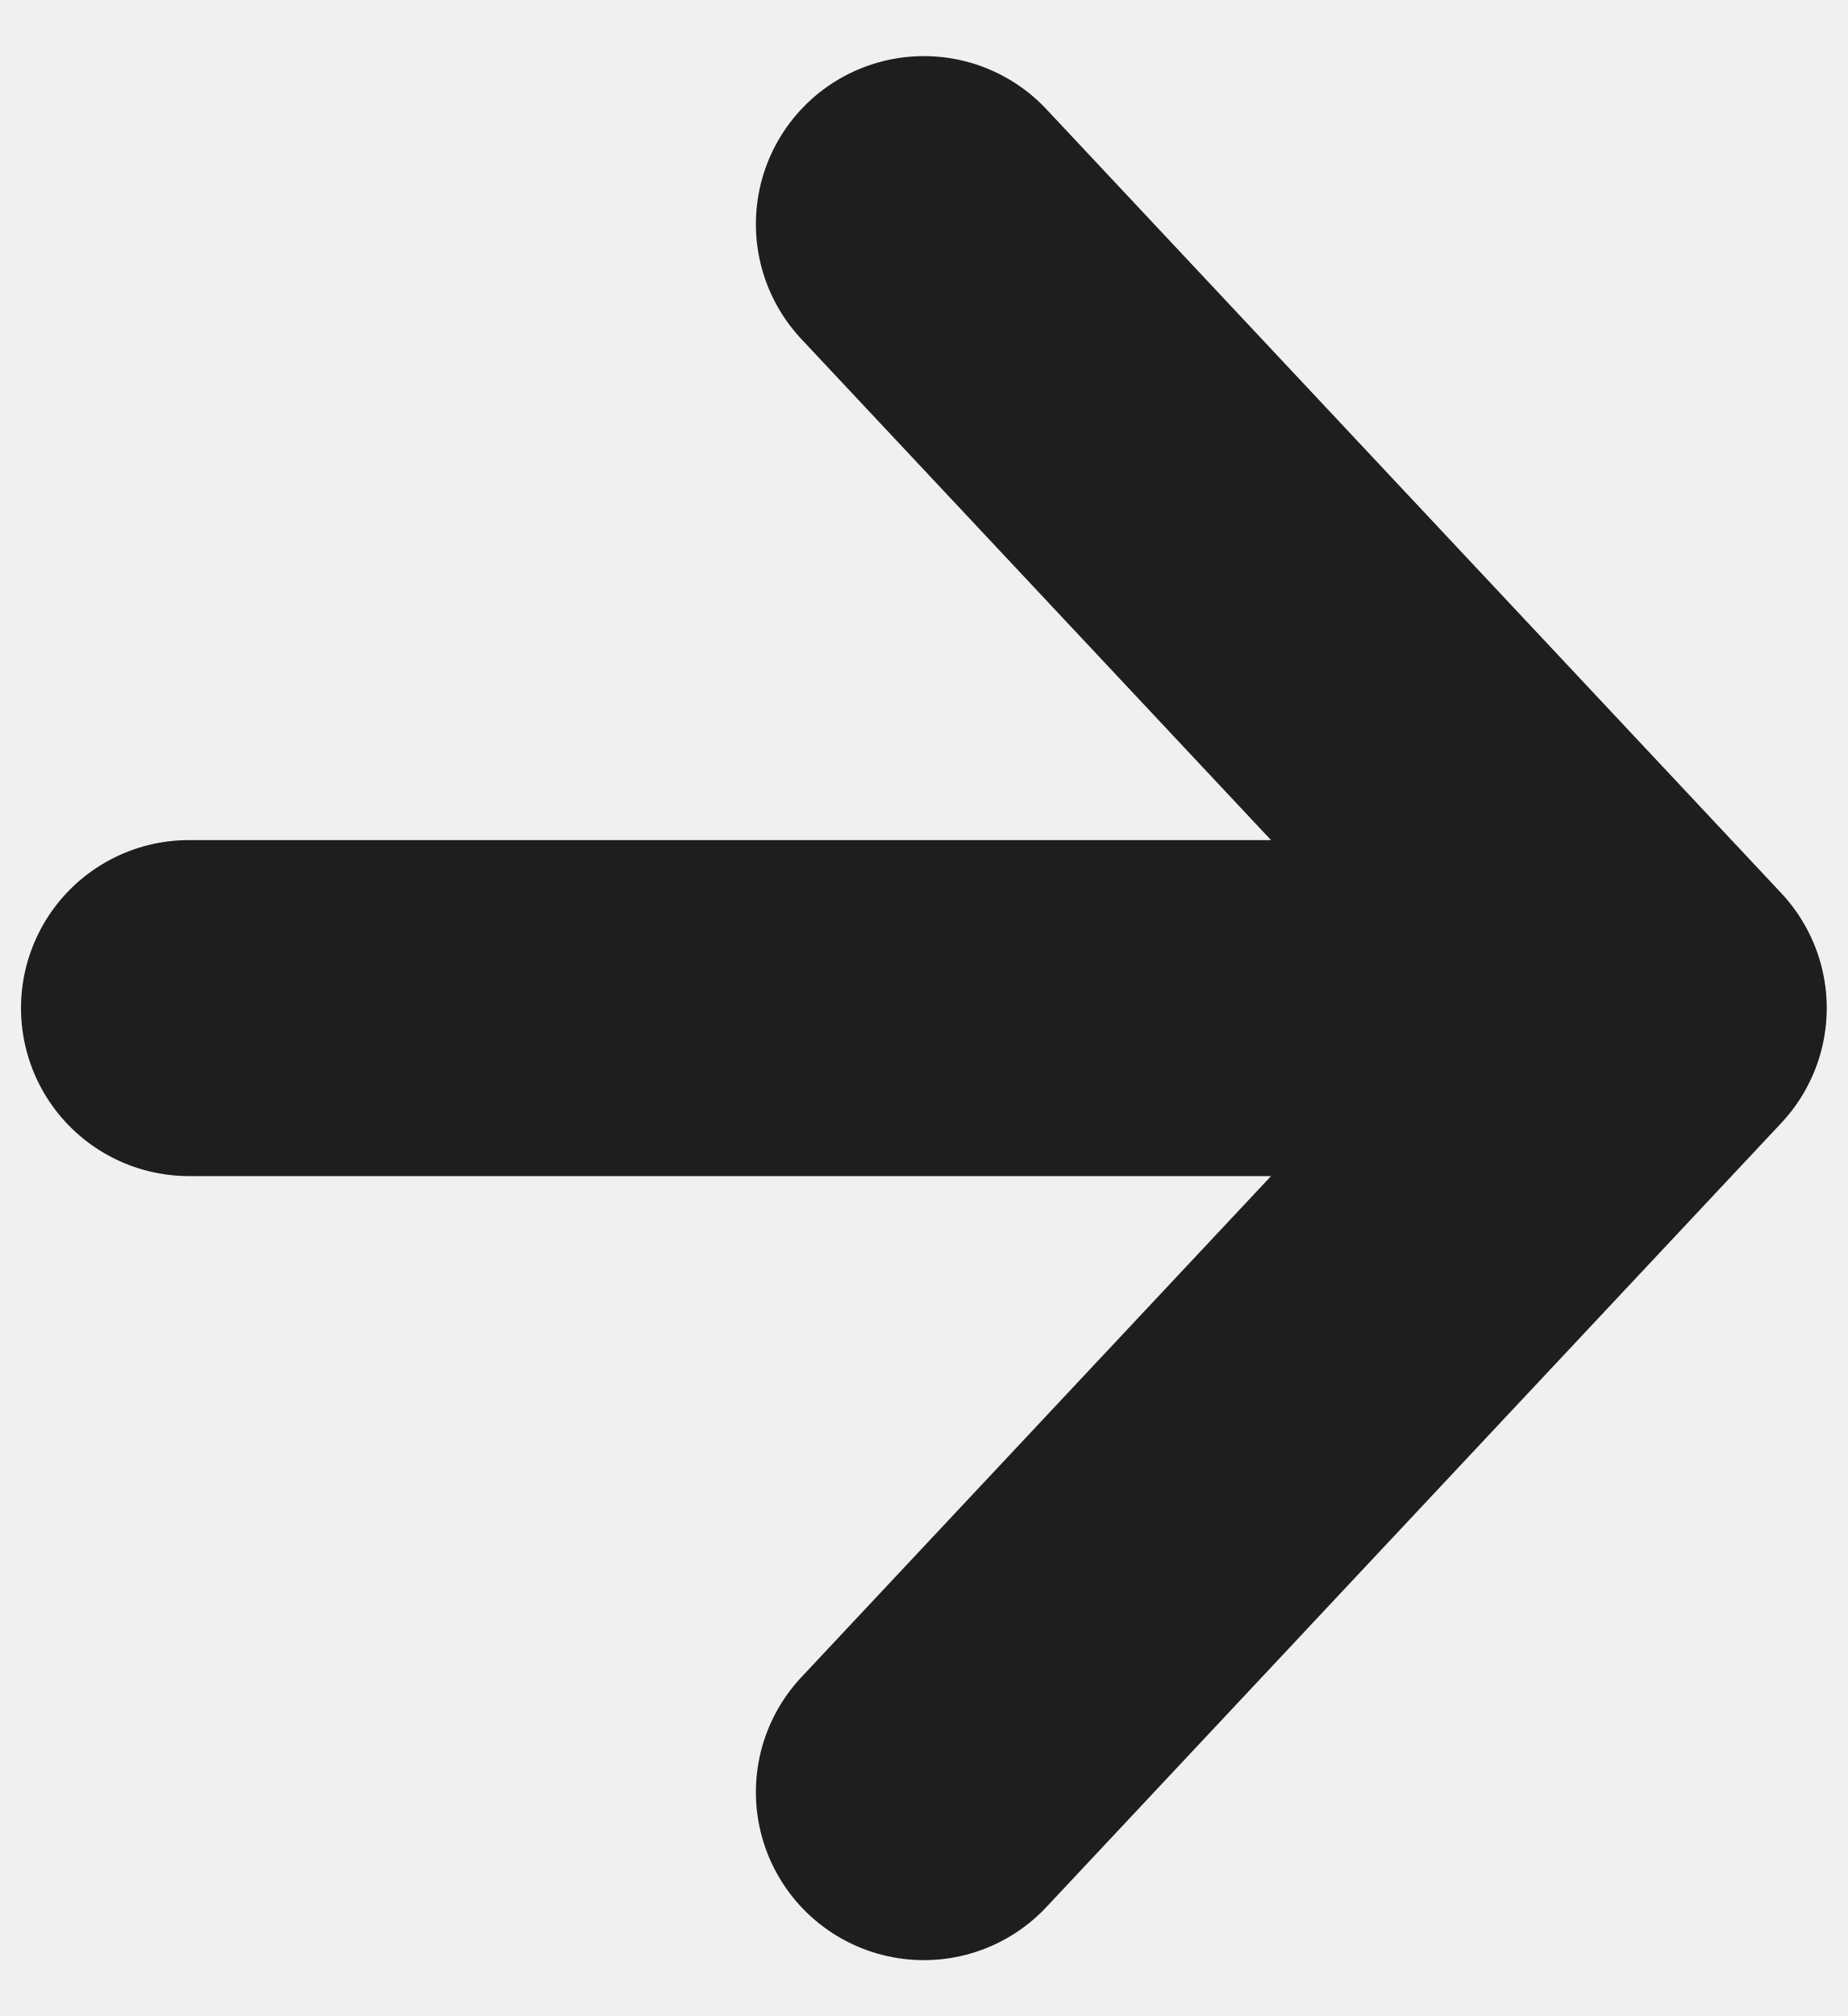
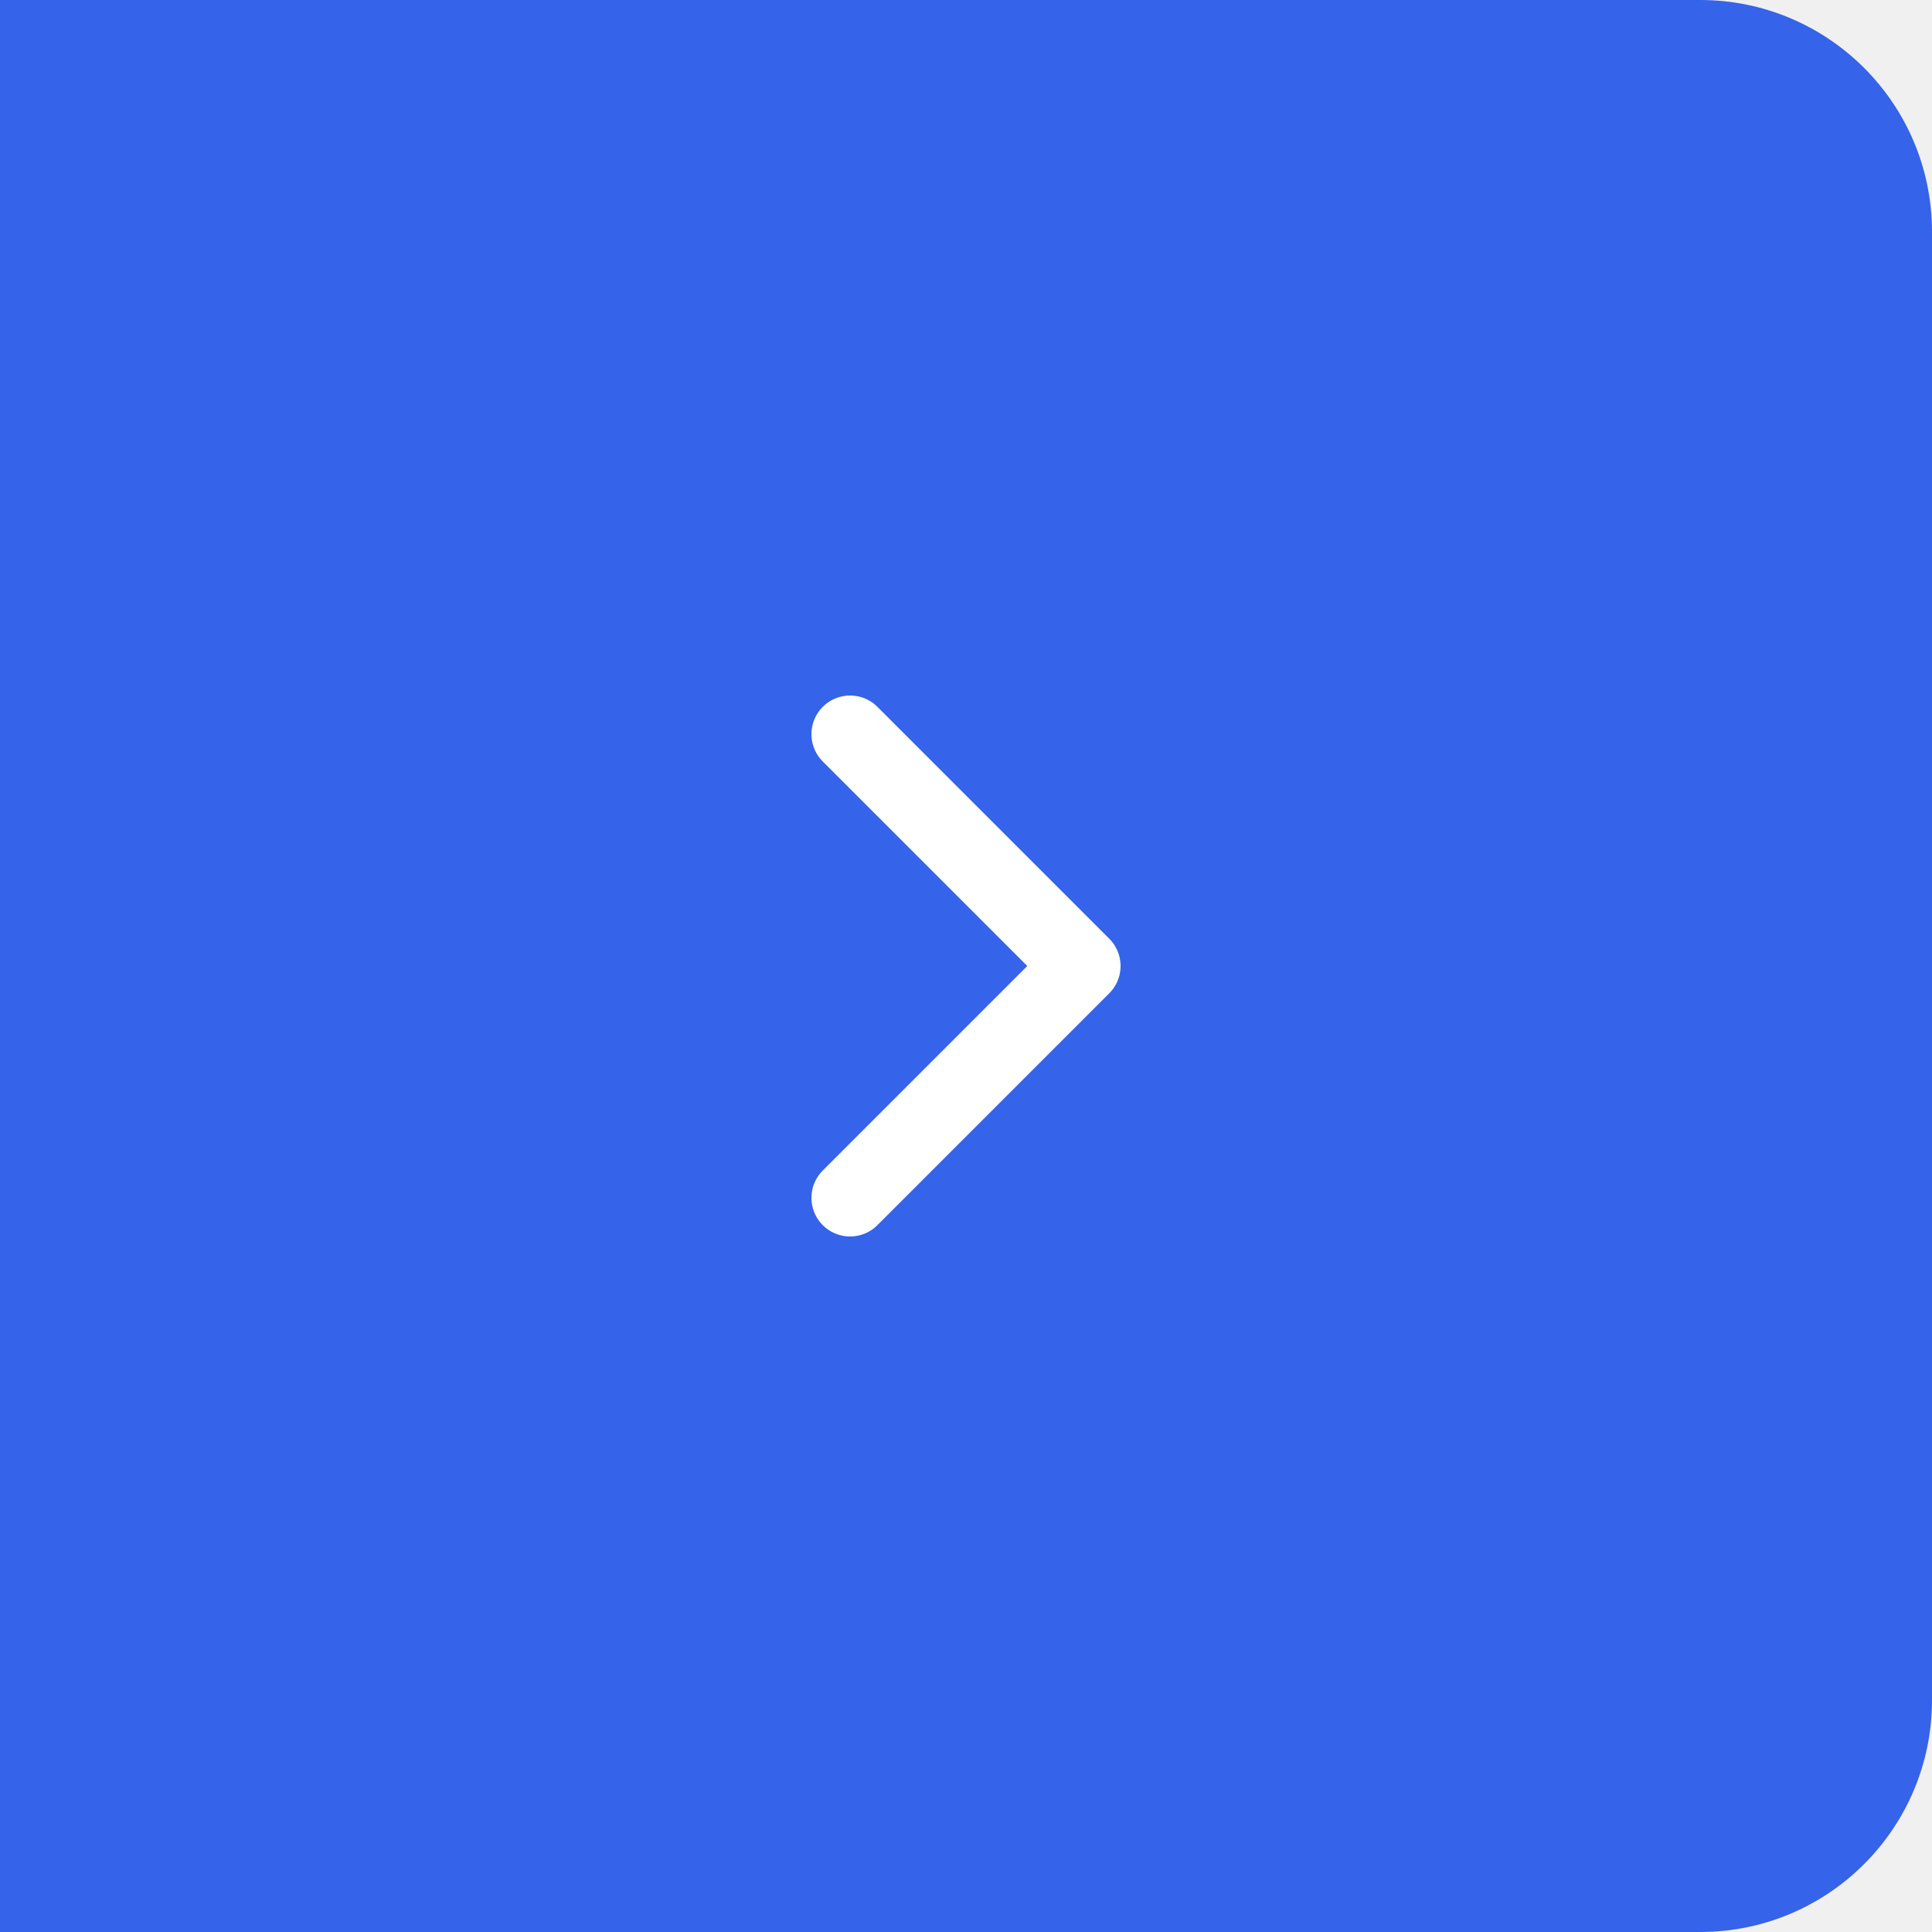
- <svg xmlns="http://www.w3.org/2000/svg" width="22" height="24" viewBox="0 0 22 24" fill="none">
-   <path d="M2.25 12.001H19.75M19.75 12.001L11 2.668M19.75 12.001L11 21.335" stroke="#1E1E1E" stroke-width="4" stroke-linecap="round" stroke-linejoin="round" />
+ <svg xmlns="http://www.w3.org/2000/svg" width="50" height="50" viewBox="0 0 50 50" fill="none">
+   <path d="M0 0H44C47.314 0 50 2.686 50 6V44C50 47.314 47.314 50 44 50H0V0Z" fill="#3563E9" />
+   <path d="M22 31L28 25L22 19" stroke="white" stroke-width="2" stroke-linecap="round" stroke-linejoin="round" />
</svg>
